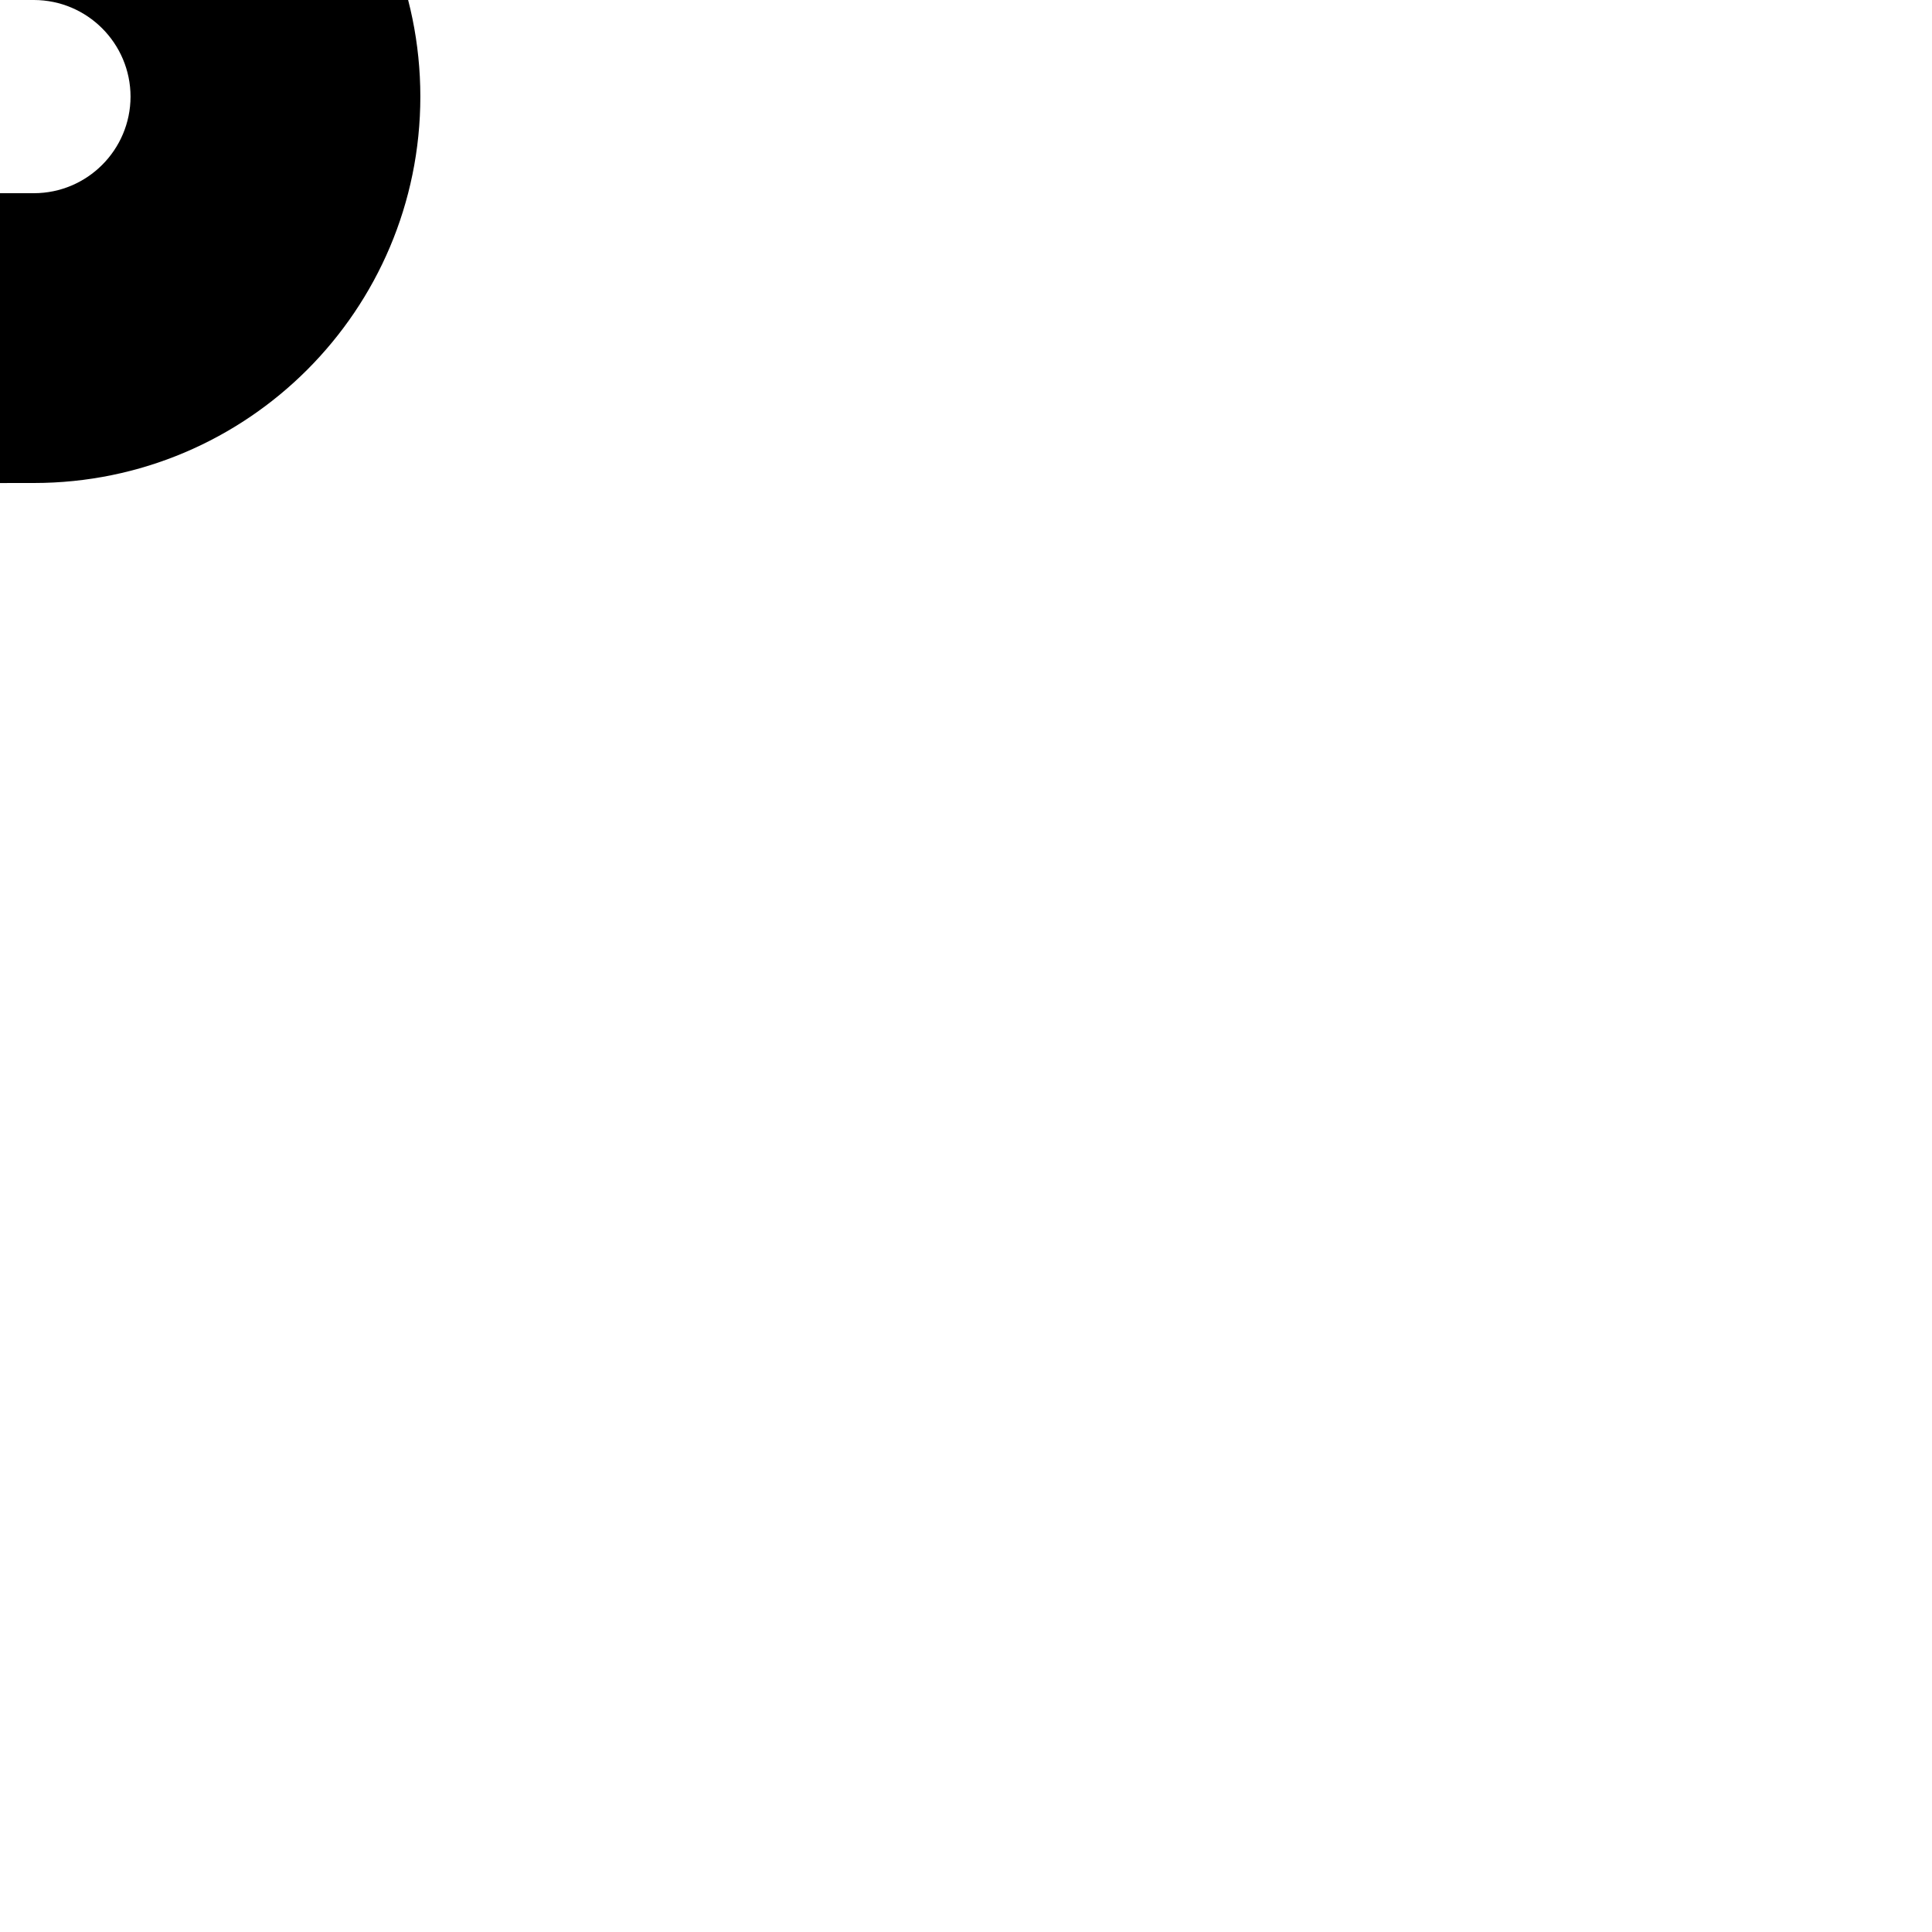
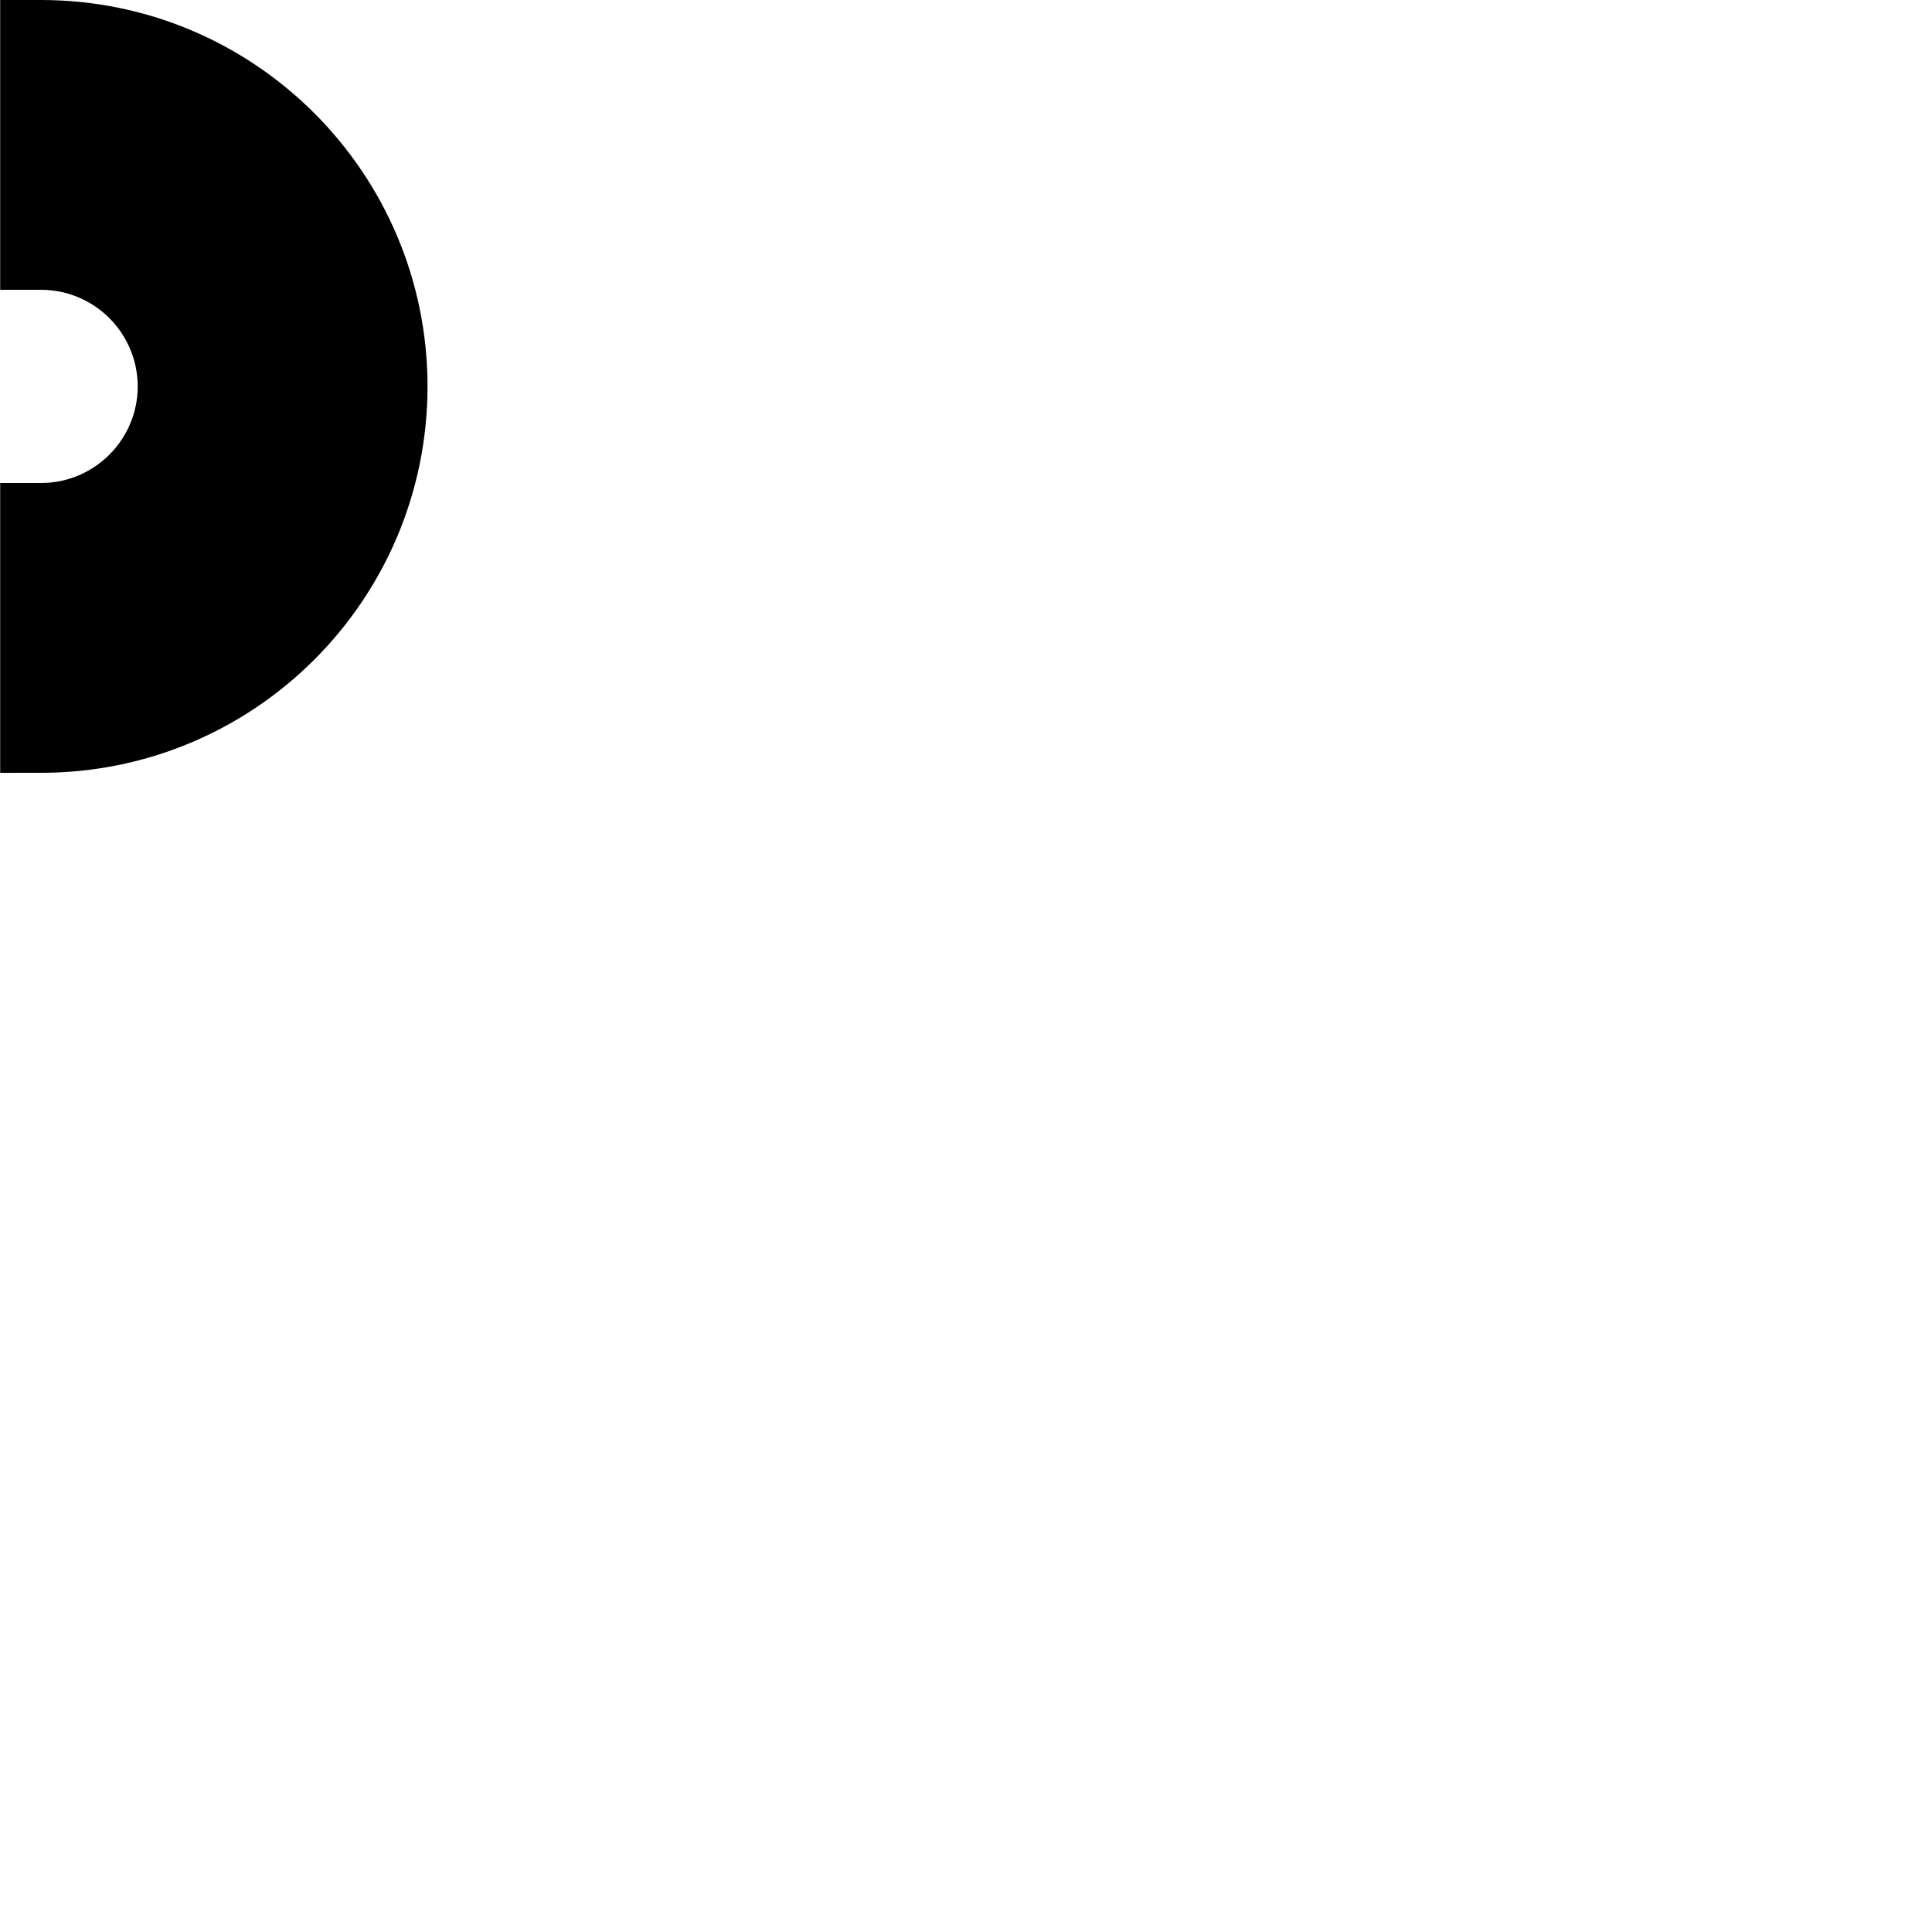
- <svg xmlns="http://www.w3.org/2000/svg" version="1.1" id="Ebene_1" x="0px" y="0px" width="100px" height="100px" viewBox="0 0 100 100" enable-background="new 0 0 100 100" xml:space="preserve">
-   <path d="M-0.363,10h2.121c2.756-0.004,4.993-2.24,4.999-4.999l0,0C6.751,2.242,4.515,0.005,1.758,0l0,0h-2.121v-15h2.121  c11.047,0.006,19.993,8.952,19.999,20.001l0,0C21.751,16.048,12.805,24.996,1.758,25l0,0l-2.121,0.002V10L-0.363,10z M-0.363,0  v0.002V0L-0.363,0z" />
+ <svg xmlns="http://www.w3.org/2000/svg" id="Ebene_1" x="0px" y="0px" width="100px" height="100px" viewBox="0 0 100 100">
+   <path d="M 0.009 25 L 2.13 25 C 4.886 24.996 7.123 22.76 7.129 20.001 L 7.129 20.001 C 7.123 17.242 4.887 15.005 2.13 15 L 2.13 15 L 0.009 15 L 0.009 0 L 2.13 0 C 13.177 0.006 22.123 8.952 22.129 20.001 L 22.129 20.001 C 22.123 31.048 13.177 39.996 2.13 40 L 2.13 40 L 0.009 40.002 L 0.009 25 L 0.009 25 Z M 0.009 15 L 0.009 15.002 L 0.009 15 L 0.009 15 Z" />
</svg>
